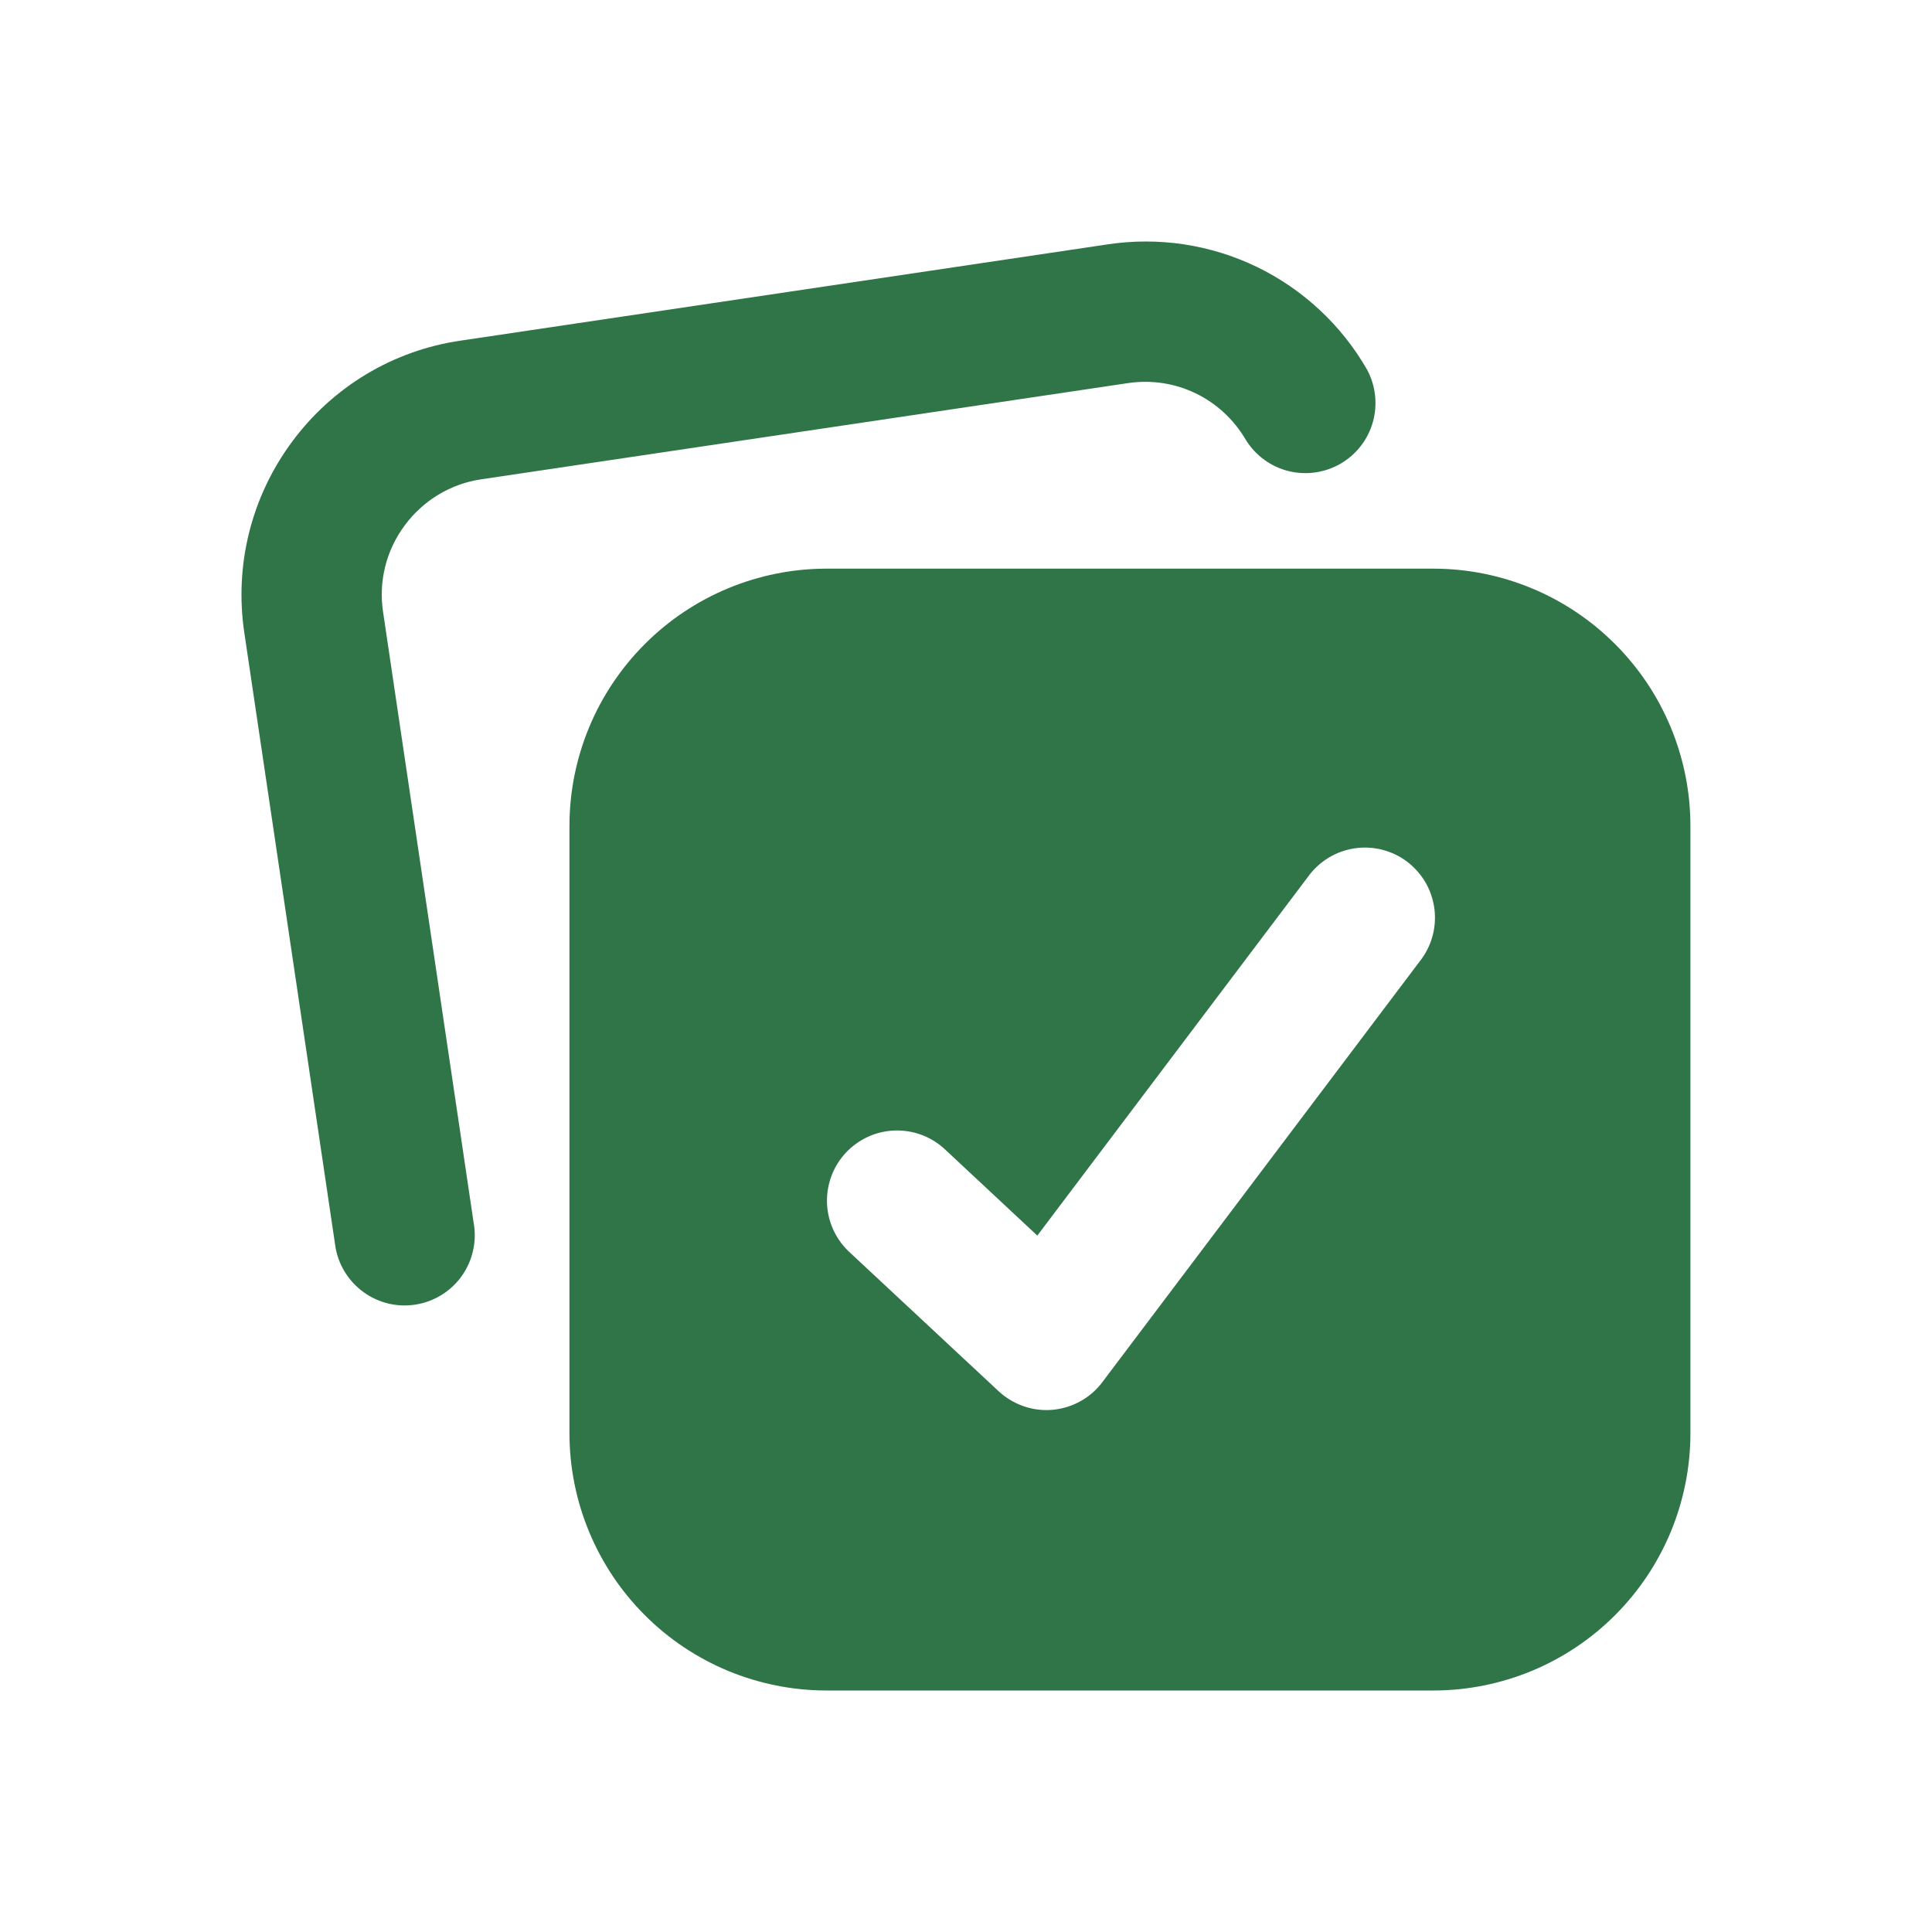
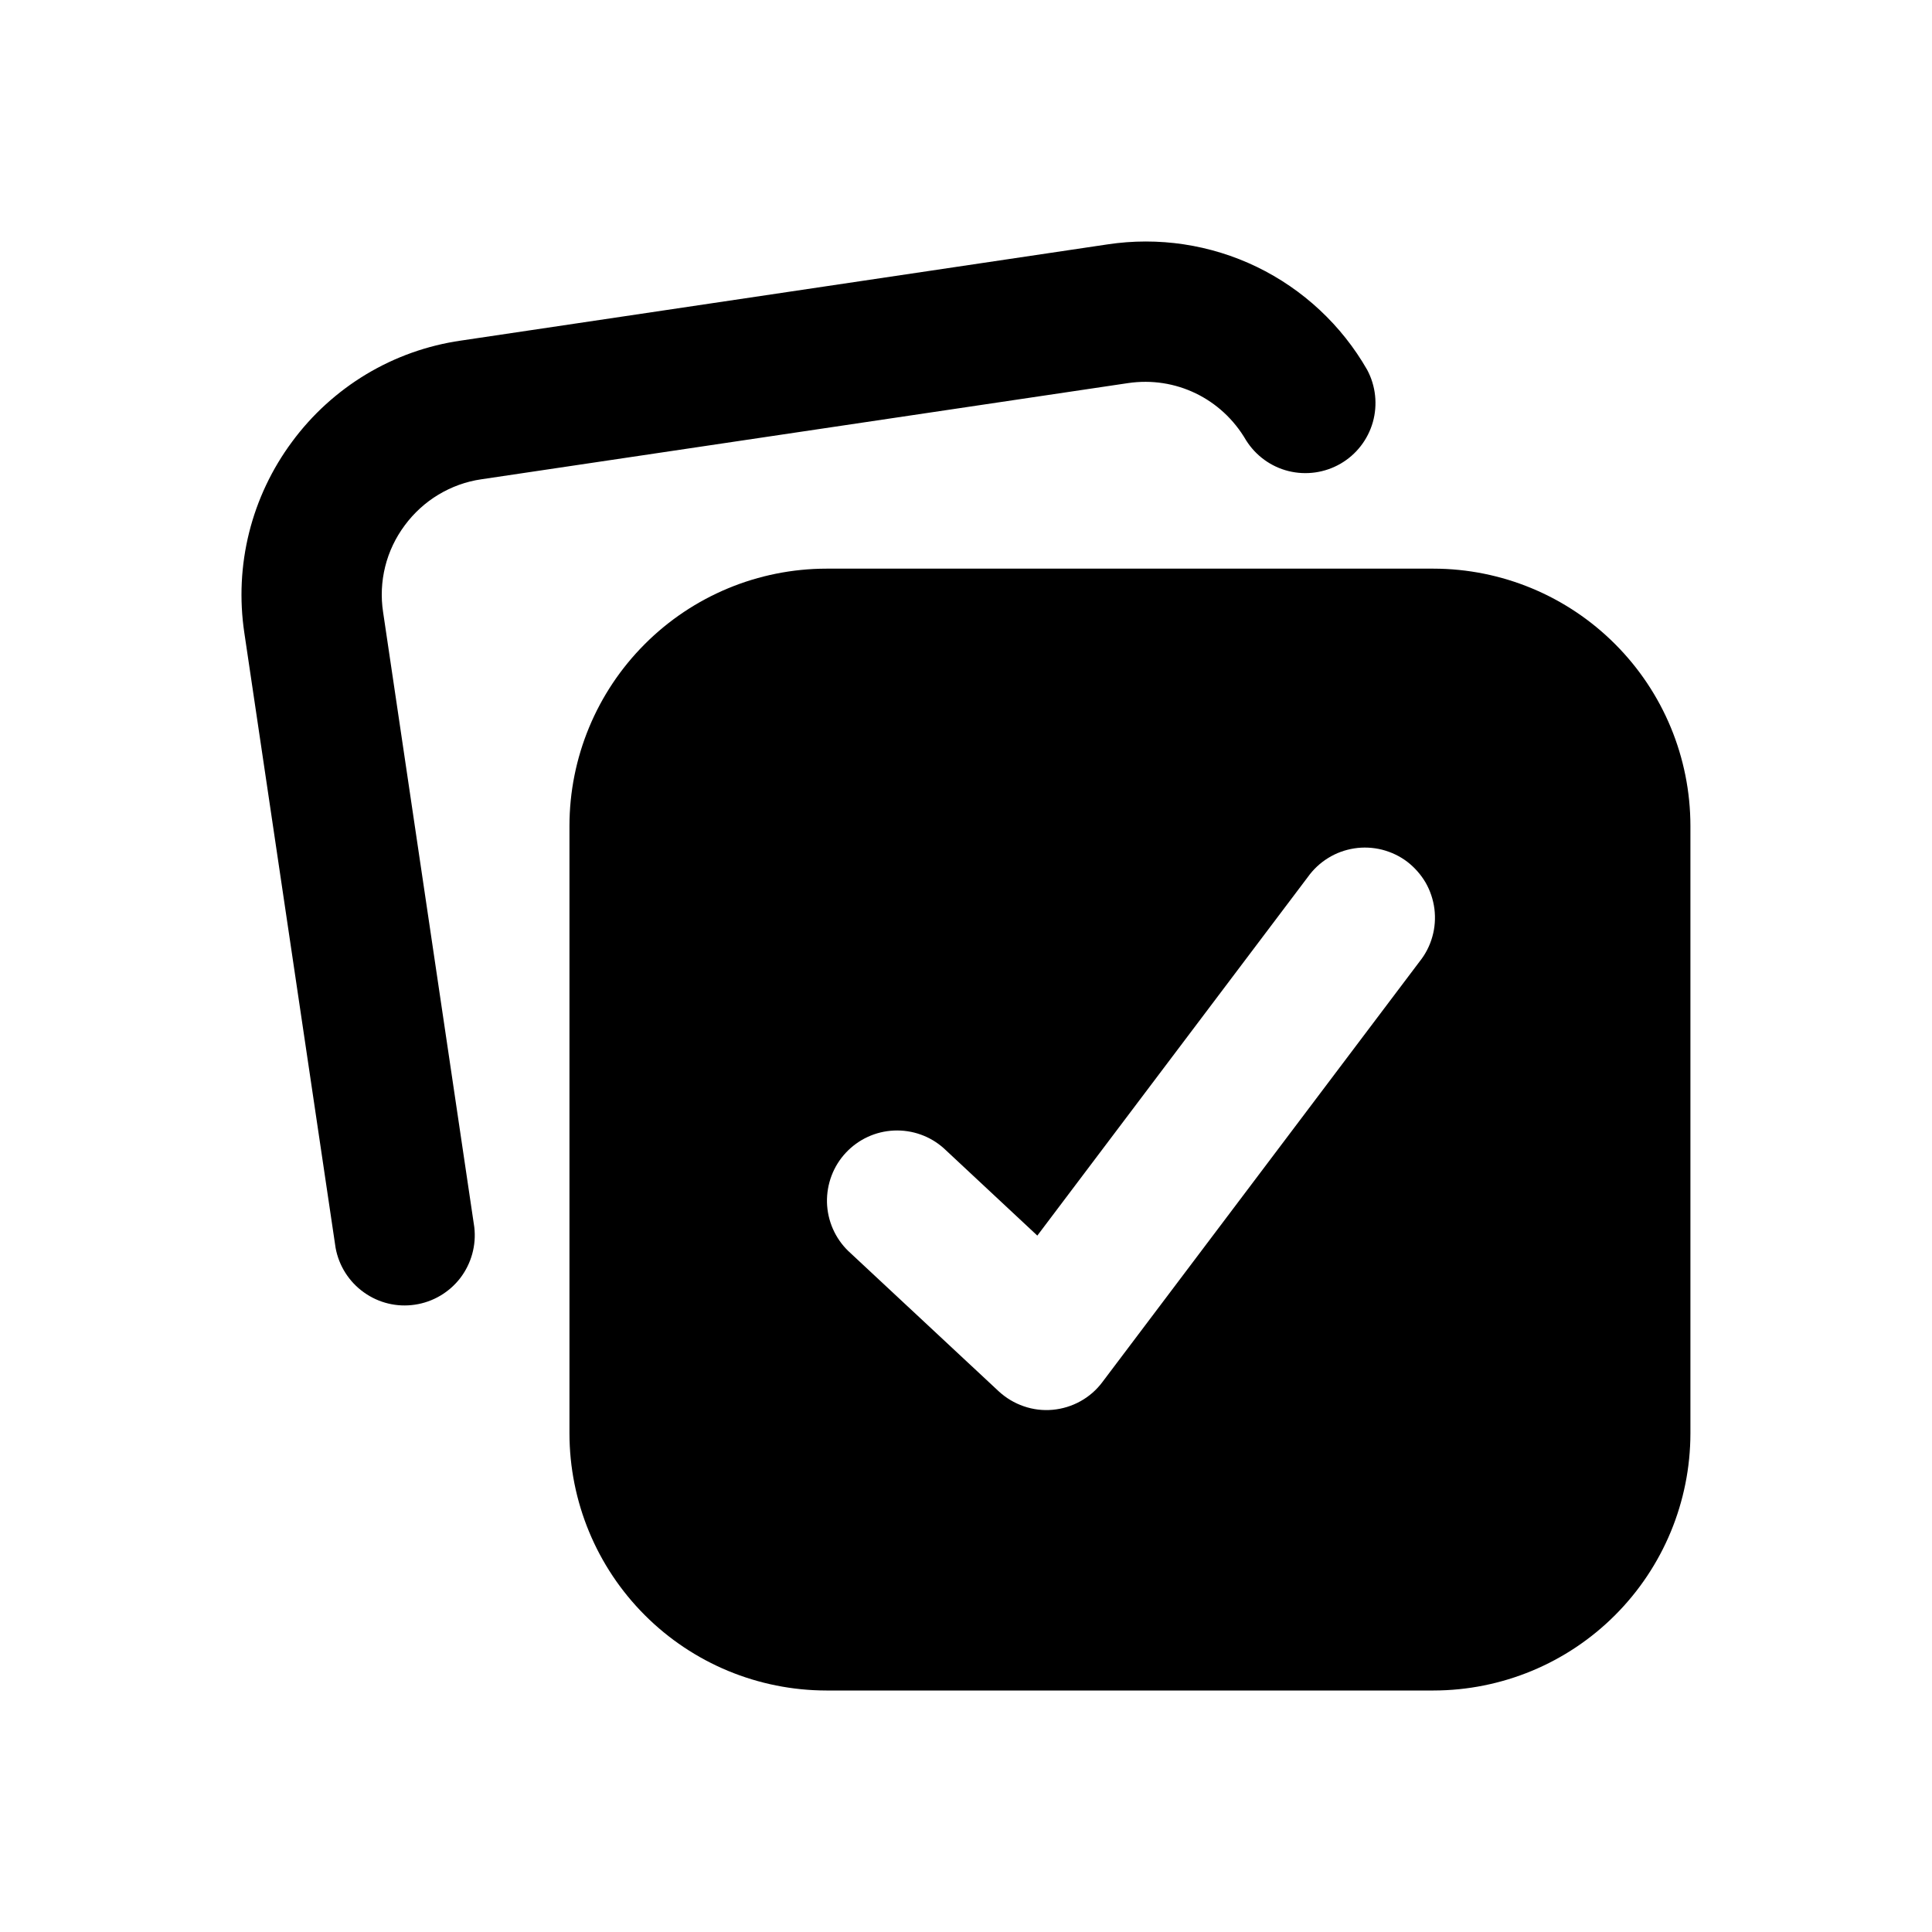
- <svg xmlns="http://www.w3.org/2000/svg" width="24" height="24" viewBox="0 0 24 24" fill="none">
-   <path d="M17.808 7.064H10.266C9.419 7.065 8.608 7.402 8.01 8.001C7.411 8.6 7.075 9.411 7.074 10.258V17.806C7.075 18.653 7.411 19.465 8.01 20.064C8.608 20.663 9.419 20.999 10.266 21H17.808C18.654 20.999 19.465 20.663 20.063 20.064C20.662 19.465 20.998 18.653 20.999 17.806V10.258C20.998 9.411 20.662 8.6 20.063 8.001C19.465 7.402 18.654 7.065 17.808 7.064ZM17.635 11.944L13.694 17.169C13.621 17.267 13.528 17.348 13.421 17.407C13.315 17.466 13.197 17.502 13.076 17.513C12.954 17.524 12.832 17.509 12.717 17.469C12.601 17.429 12.496 17.366 12.406 17.283L10.538 15.541C10.374 15.382 10.279 15.165 10.273 14.937C10.268 14.709 10.351 14.487 10.507 14.32C10.663 14.153 10.877 14.054 11.105 14.044C11.333 14.034 11.556 14.113 11.726 14.266L12.886 15.349L16.246 10.895C16.314 10.8 16.399 10.72 16.498 10.659C16.597 10.597 16.708 10.557 16.823 10.539C16.938 10.521 17.055 10.527 17.168 10.555C17.281 10.584 17.387 10.634 17.48 10.704C17.572 10.775 17.65 10.863 17.709 10.963C17.767 11.064 17.804 11.176 17.819 11.291C17.833 11.407 17.825 11.524 17.793 11.636C17.762 11.748 17.708 11.853 17.635 11.944Z" fill="#2F7548" />
-   <path d="M5.979 5.954L14.013 4.759C14.602 4.672 15.177 4.949 15.479 5.469C15.599 5.66 15.788 5.798 16.007 5.852C16.226 5.906 16.458 5.873 16.653 5.76C16.848 5.647 16.992 5.462 17.054 5.244C17.115 5.027 17.09 4.794 16.984 4.595C16.666 4.04 16.188 3.594 15.612 3.315C15.036 3.037 14.39 2.94 13.757 3.036L5.725 4.231C5.309 4.291 4.91 4.433 4.55 4.649C4.191 4.865 3.877 5.15 3.628 5.488C3.378 5.825 3.197 6.207 3.095 6.614C2.993 7.022 2.973 7.445 3.035 7.86L4.169 15.502C4.21 15.725 4.336 15.923 4.52 16.054C4.704 16.186 4.931 16.241 5.155 16.207C5.378 16.174 5.58 16.055 5.718 15.876C5.855 15.696 5.918 15.47 5.892 15.245L4.759 7.604C4.73 7.416 4.739 7.223 4.785 7.038C4.831 6.853 4.914 6.679 5.028 6.526C5.141 6.373 5.283 6.243 5.446 6.145C5.609 6.047 5.79 5.981 5.979 5.954Z" fill="#2F7548" />
+ <svg xmlns="http://www.w3.org/2000/svg" viewBox="0 0 24 24" fill="currentColor">
+   <path d="M17.808 7.064H10.266C9.419 7.065 8.608 7.402 8.01 8.001C7.411 8.6 7.075 9.411 7.074 10.258V17.806C7.075 18.653 7.411 19.465 8.01 20.064C8.608 20.663 9.419 20.999 10.266 21H17.808C18.654 20.999 19.465 20.663 20.063 20.064C20.662 19.465 20.998 18.653 20.999 17.806V10.258C20.998 9.411 20.662 8.6 20.063 8.001C19.465 7.402 18.654 7.065 17.808 7.064ZM17.635 11.944L13.694 17.169C13.621 17.267 13.528 17.348 13.421 17.407C13.315 17.466 13.197 17.502 13.076 17.513C12.954 17.524 12.832 17.509 12.717 17.469C12.601 17.429 12.496 17.366 12.406 17.283L10.538 15.541C10.374 15.382 10.279 15.165 10.273 14.937C10.268 14.709 10.351 14.487 10.507 14.32C10.663 14.153 10.877 14.054 11.105 14.044C11.333 14.034 11.556 14.113 11.726 14.266L12.886 15.349L16.246 10.895C16.314 10.8 16.399 10.72 16.498 10.659C16.597 10.597 16.708 10.557 16.823 10.539C16.938 10.521 17.055 10.527 17.168 10.555C17.281 10.584 17.387 10.634 17.48 10.704C17.572 10.775 17.65 10.863 17.709 10.963C17.767 11.064 17.804 11.176 17.819 11.291C17.833 11.407 17.825 11.524 17.793 11.636C17.762 11.748 17.708 11.853 17.635 11.944Z" fill="currentColor" />
+   <path d="M5.979 5.954L14.013 4.759C14.602 4.672 15.177 4.949 15.479 5.469C15.599 5.66 15.788 5.798 16.007 5.852C16.226 5.906 16.458 5.873 16.653 5.76C16.848 5.647 16.992 5.462 17.054 5.244C17.115 5.027 17.09 4.794 16.984 4.595C16.666 4.04 16.188 3.594 15.612 3.315C15.036 3.037 14.39 2.94 13.757 3.036L5.725 4.231C5.309 4.291 4.91 4.433 4.55 4.649C4.191 4.865 3.877 5.15 3.628 5.488C3.378 5.825 3.197 6.207 3.095 6.614C2.993 7.022 2.973 7.445 3.035 7.86L4.169 15.502C4.21 15.725 4.336 15.923 4.52 16.054C4.704 16.186 4.931 16.241 5.155 16.207C5.378 16.174 5.58 16.055 5.718 15.876C5.855 15.696 5.918 15.47 5.892 15.245L4.759 7.604C4.73 7.416 4.739 7.223 4.785 7.038C4.831 6.853 4.914 6.679 5.028 6.526C5.141 6.373 5.283 6.243 5.446 6.145C5.609 6.047 5.79 5.981 5.979 5.954Z" fill="currentColor" />
</svg>
